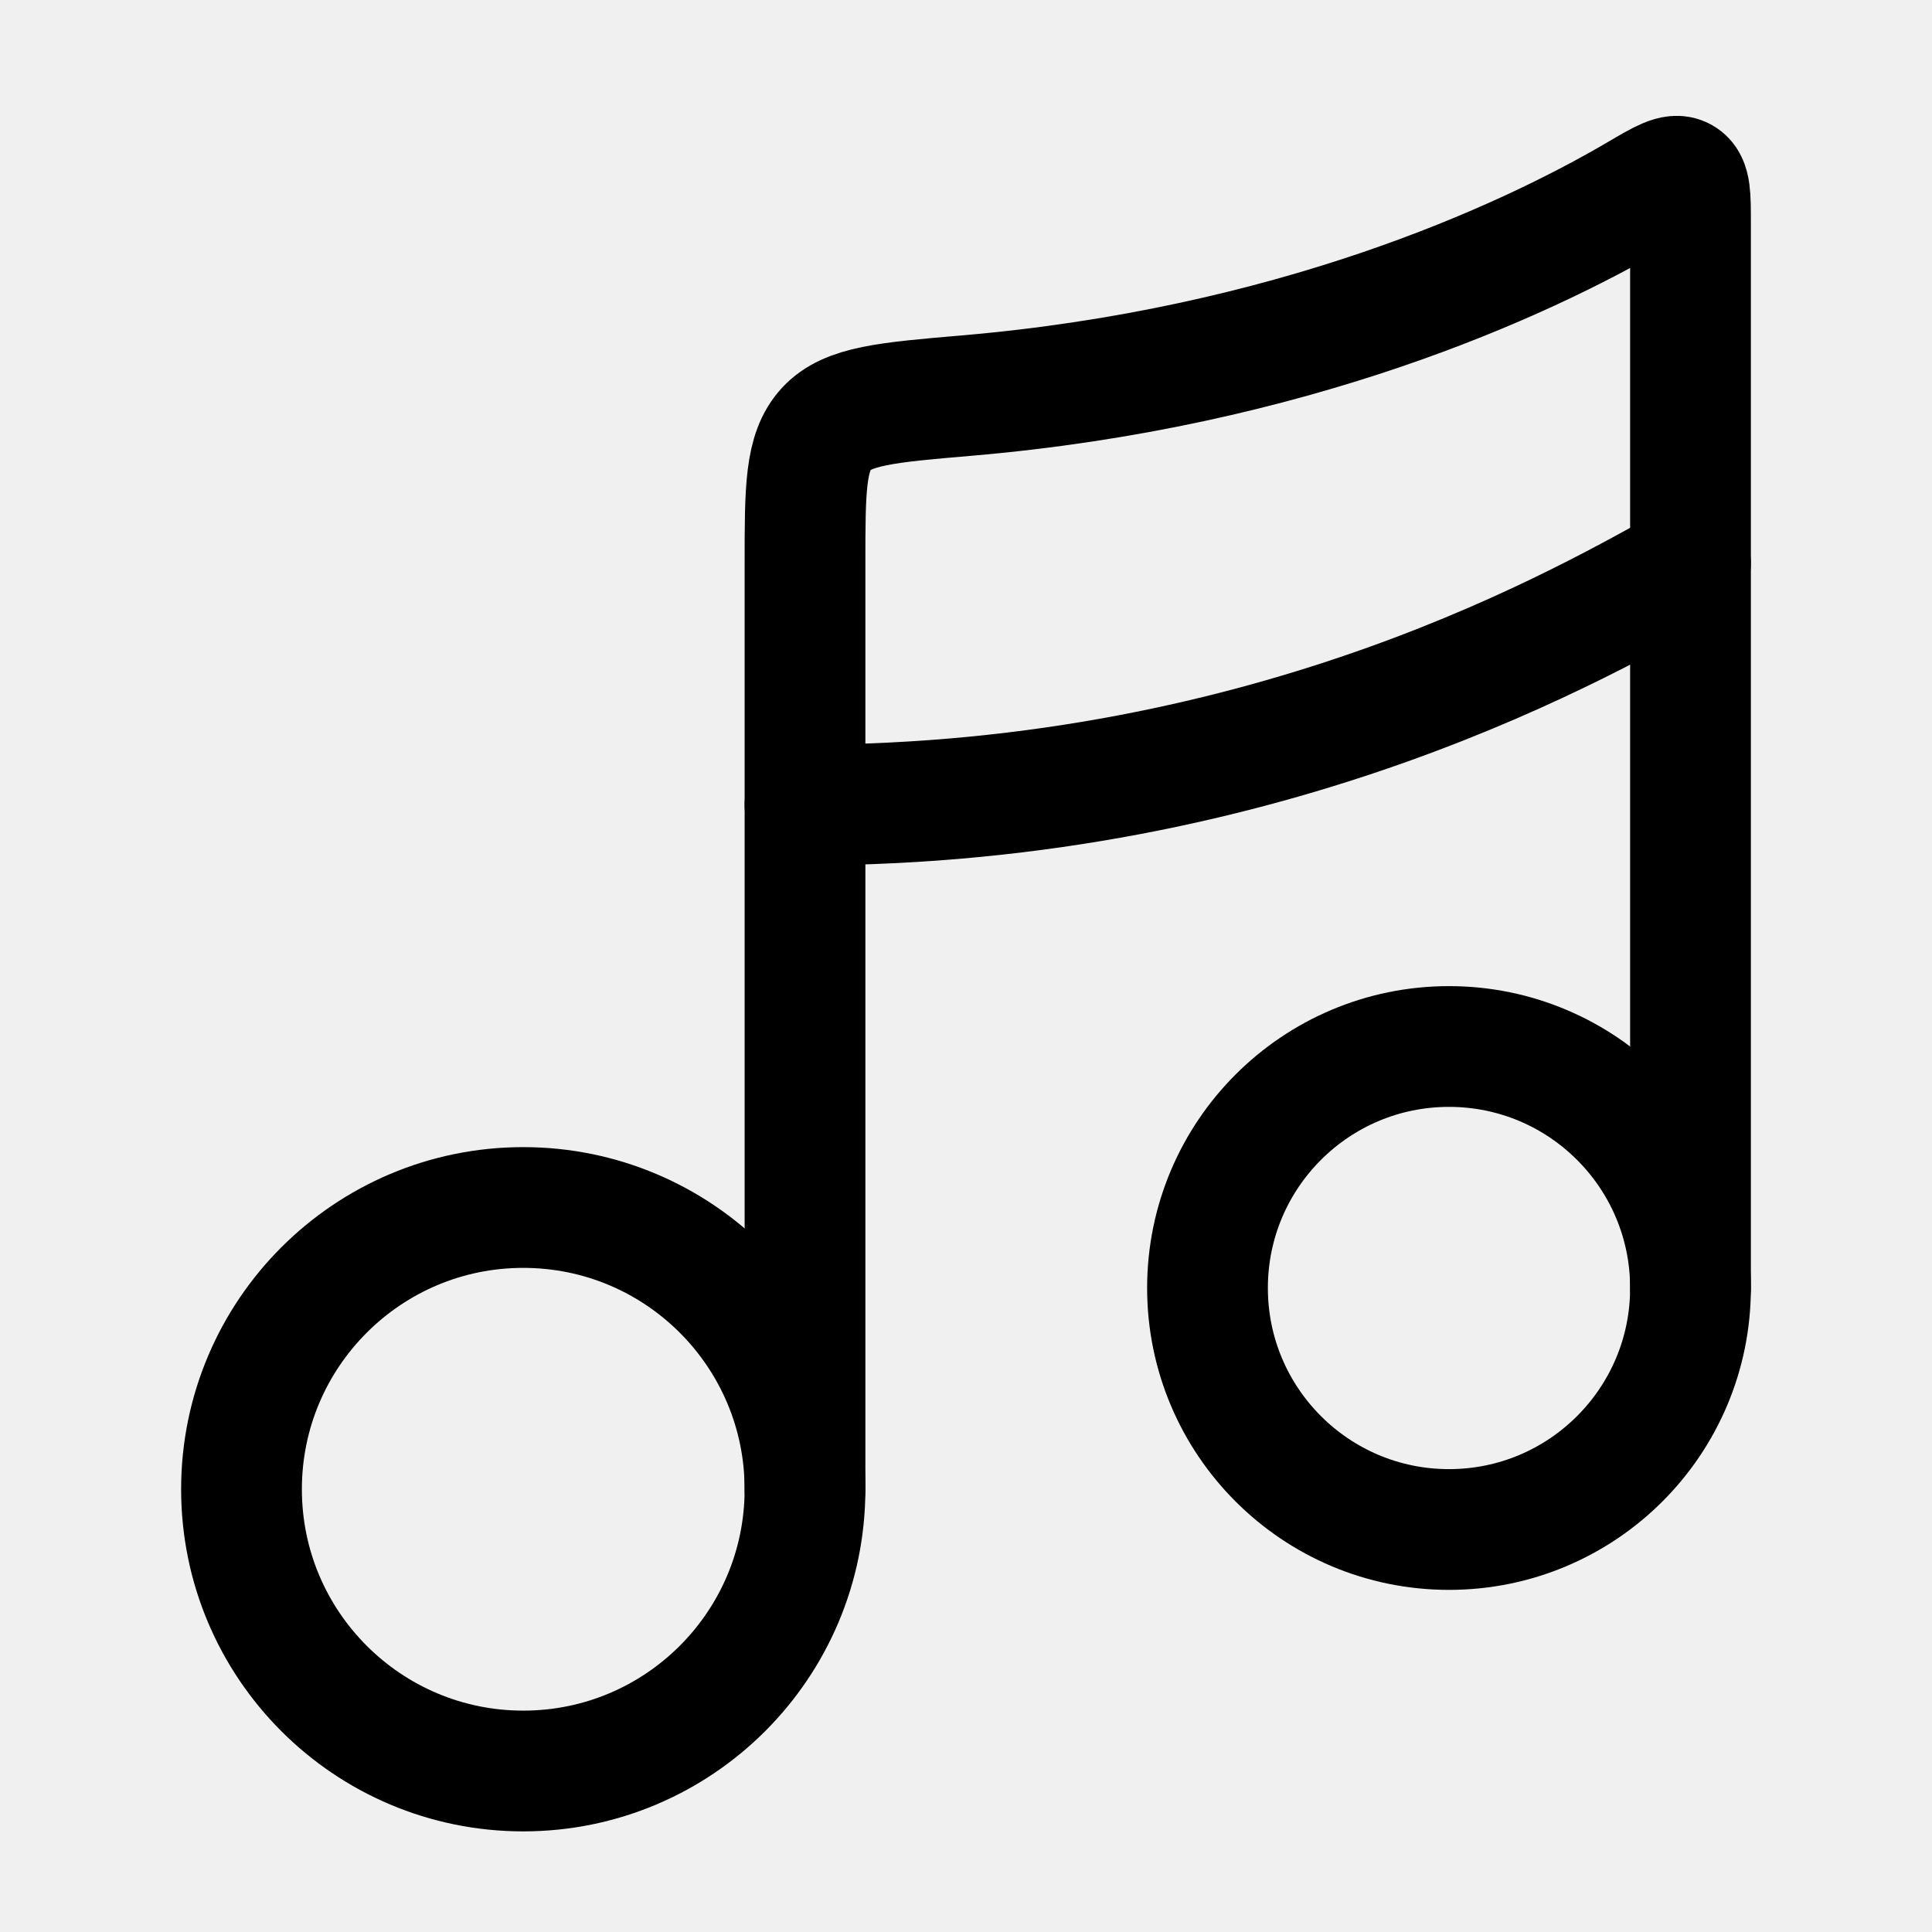
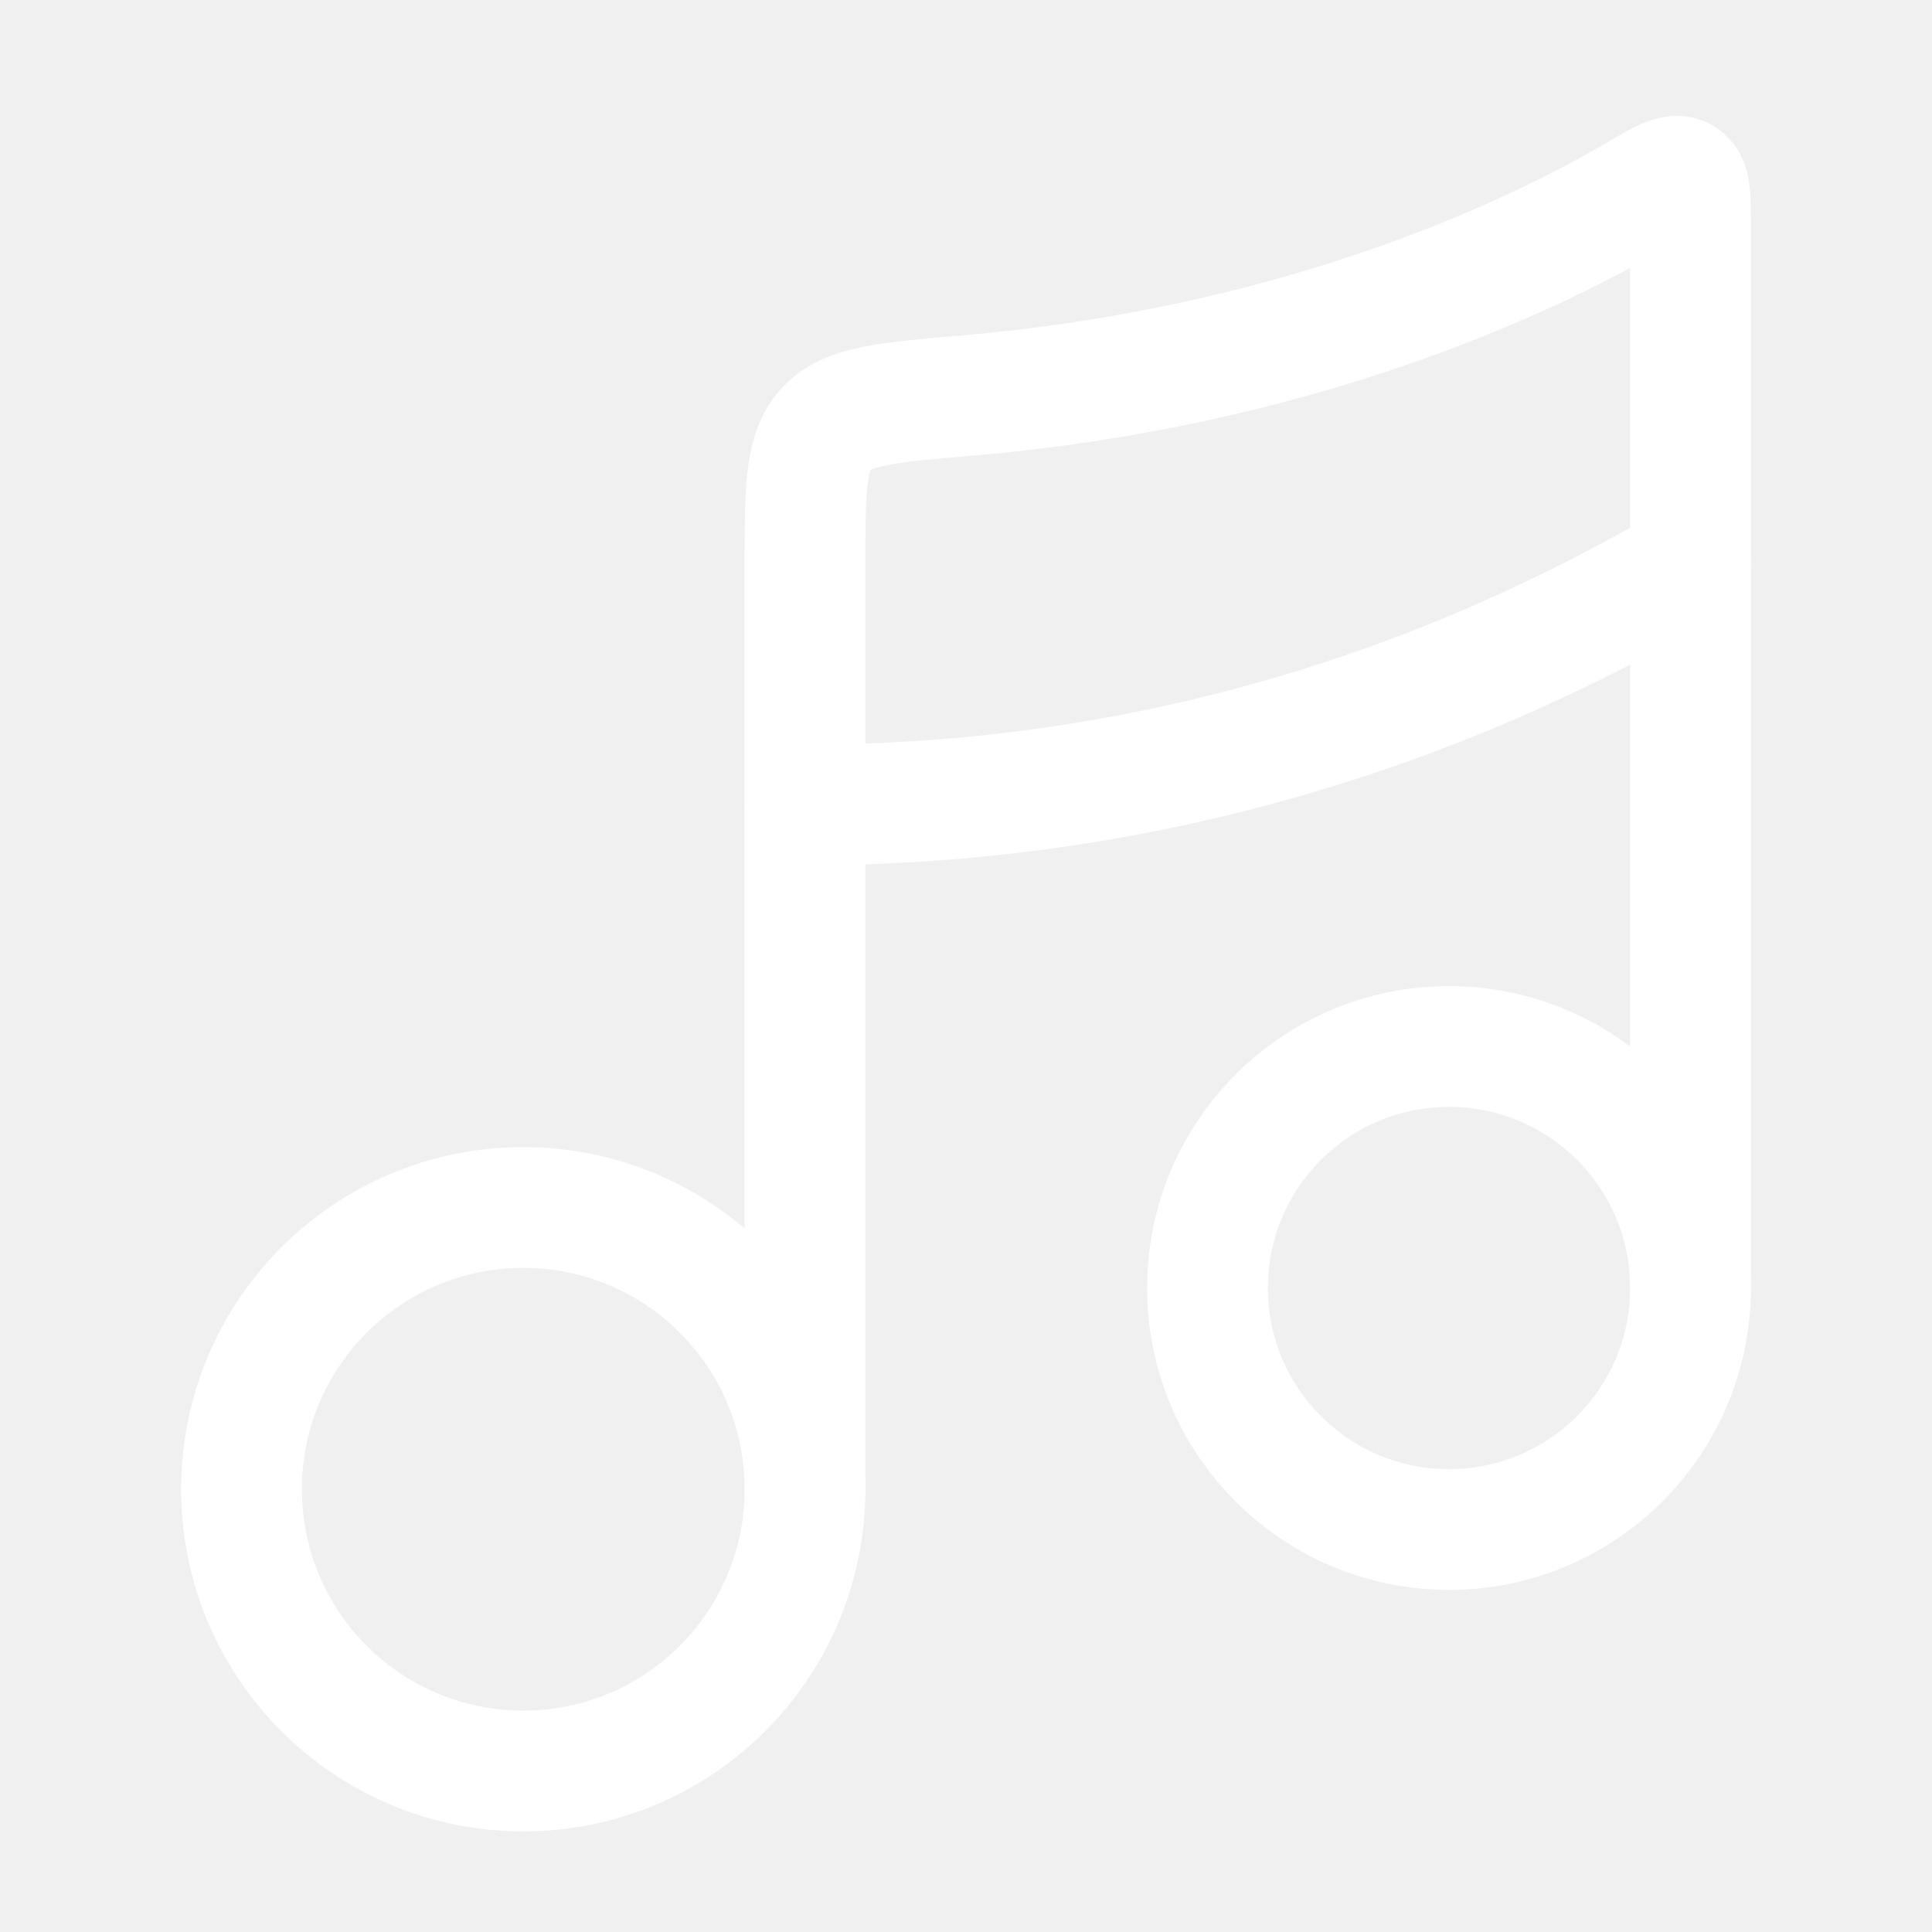
<svg xmlns="http://www.w3.org/2000/svg" width="24" height="24" viewBox="0 0 24 24" fill="none">
-   <circle cx="6.5" cy="18.5" r="3.5" stroke="#000000" stroke-width="1.5" />
-   <circle cx="18" cy="16" r="3" stroke="#000000" stroke-width="1.5" />
-   <path d="M10 18.5L10 7C10 6.077 10 5.615 10.264 5.328C10.527 5.041 11.018 4.999 11.999 4.915C16.022 4.572 18.909 3.26 20.355 2.41C20.651 2.236 20.799 2.149 20.899 2.207C21 2.264 21 2.432 21 2.766V16" stroke="#000000" stroke-width="1.5" stroke-linecap="round" stroke-linejoin="round" />
-   <path d="M10 10C15.867 10 19.778 7.667 21 7" stroke="#000000" stroke-width="1.5" stroke-linecap="round" stroke-linejoin="round" />
+   <circle cx="6.5" cy="18.5" r="3.5" stroke="#ffffff" stroke-width="1.5" />
+   <circle cx="18" cy="16" r="3" stroke="#ffffff" stroke-width="1.5" />
+   <path d="M10 18.5L10 7C10 6.077 10 5.615 10.264 5.328C10.527 5.041 11.018 4.999 11.999 4.915C16.022 4.572 18.909 3.26 20.355 2.41C20.651 2.236 20.799 2.149 20.899 2.207C21 2.264 21 2.432 21 2.766V16" stroke="#ffffff" stroke-width="1.5" stroke-linecap="round" stroke-linejoin="round" />
+   <path d="M10 10C15.867 10 19.778 7.667 21 7" stroke="#ffffff" stroke-width="1.5" stroke-linecap="round" stroke-linejoin="round" />
</svg>
